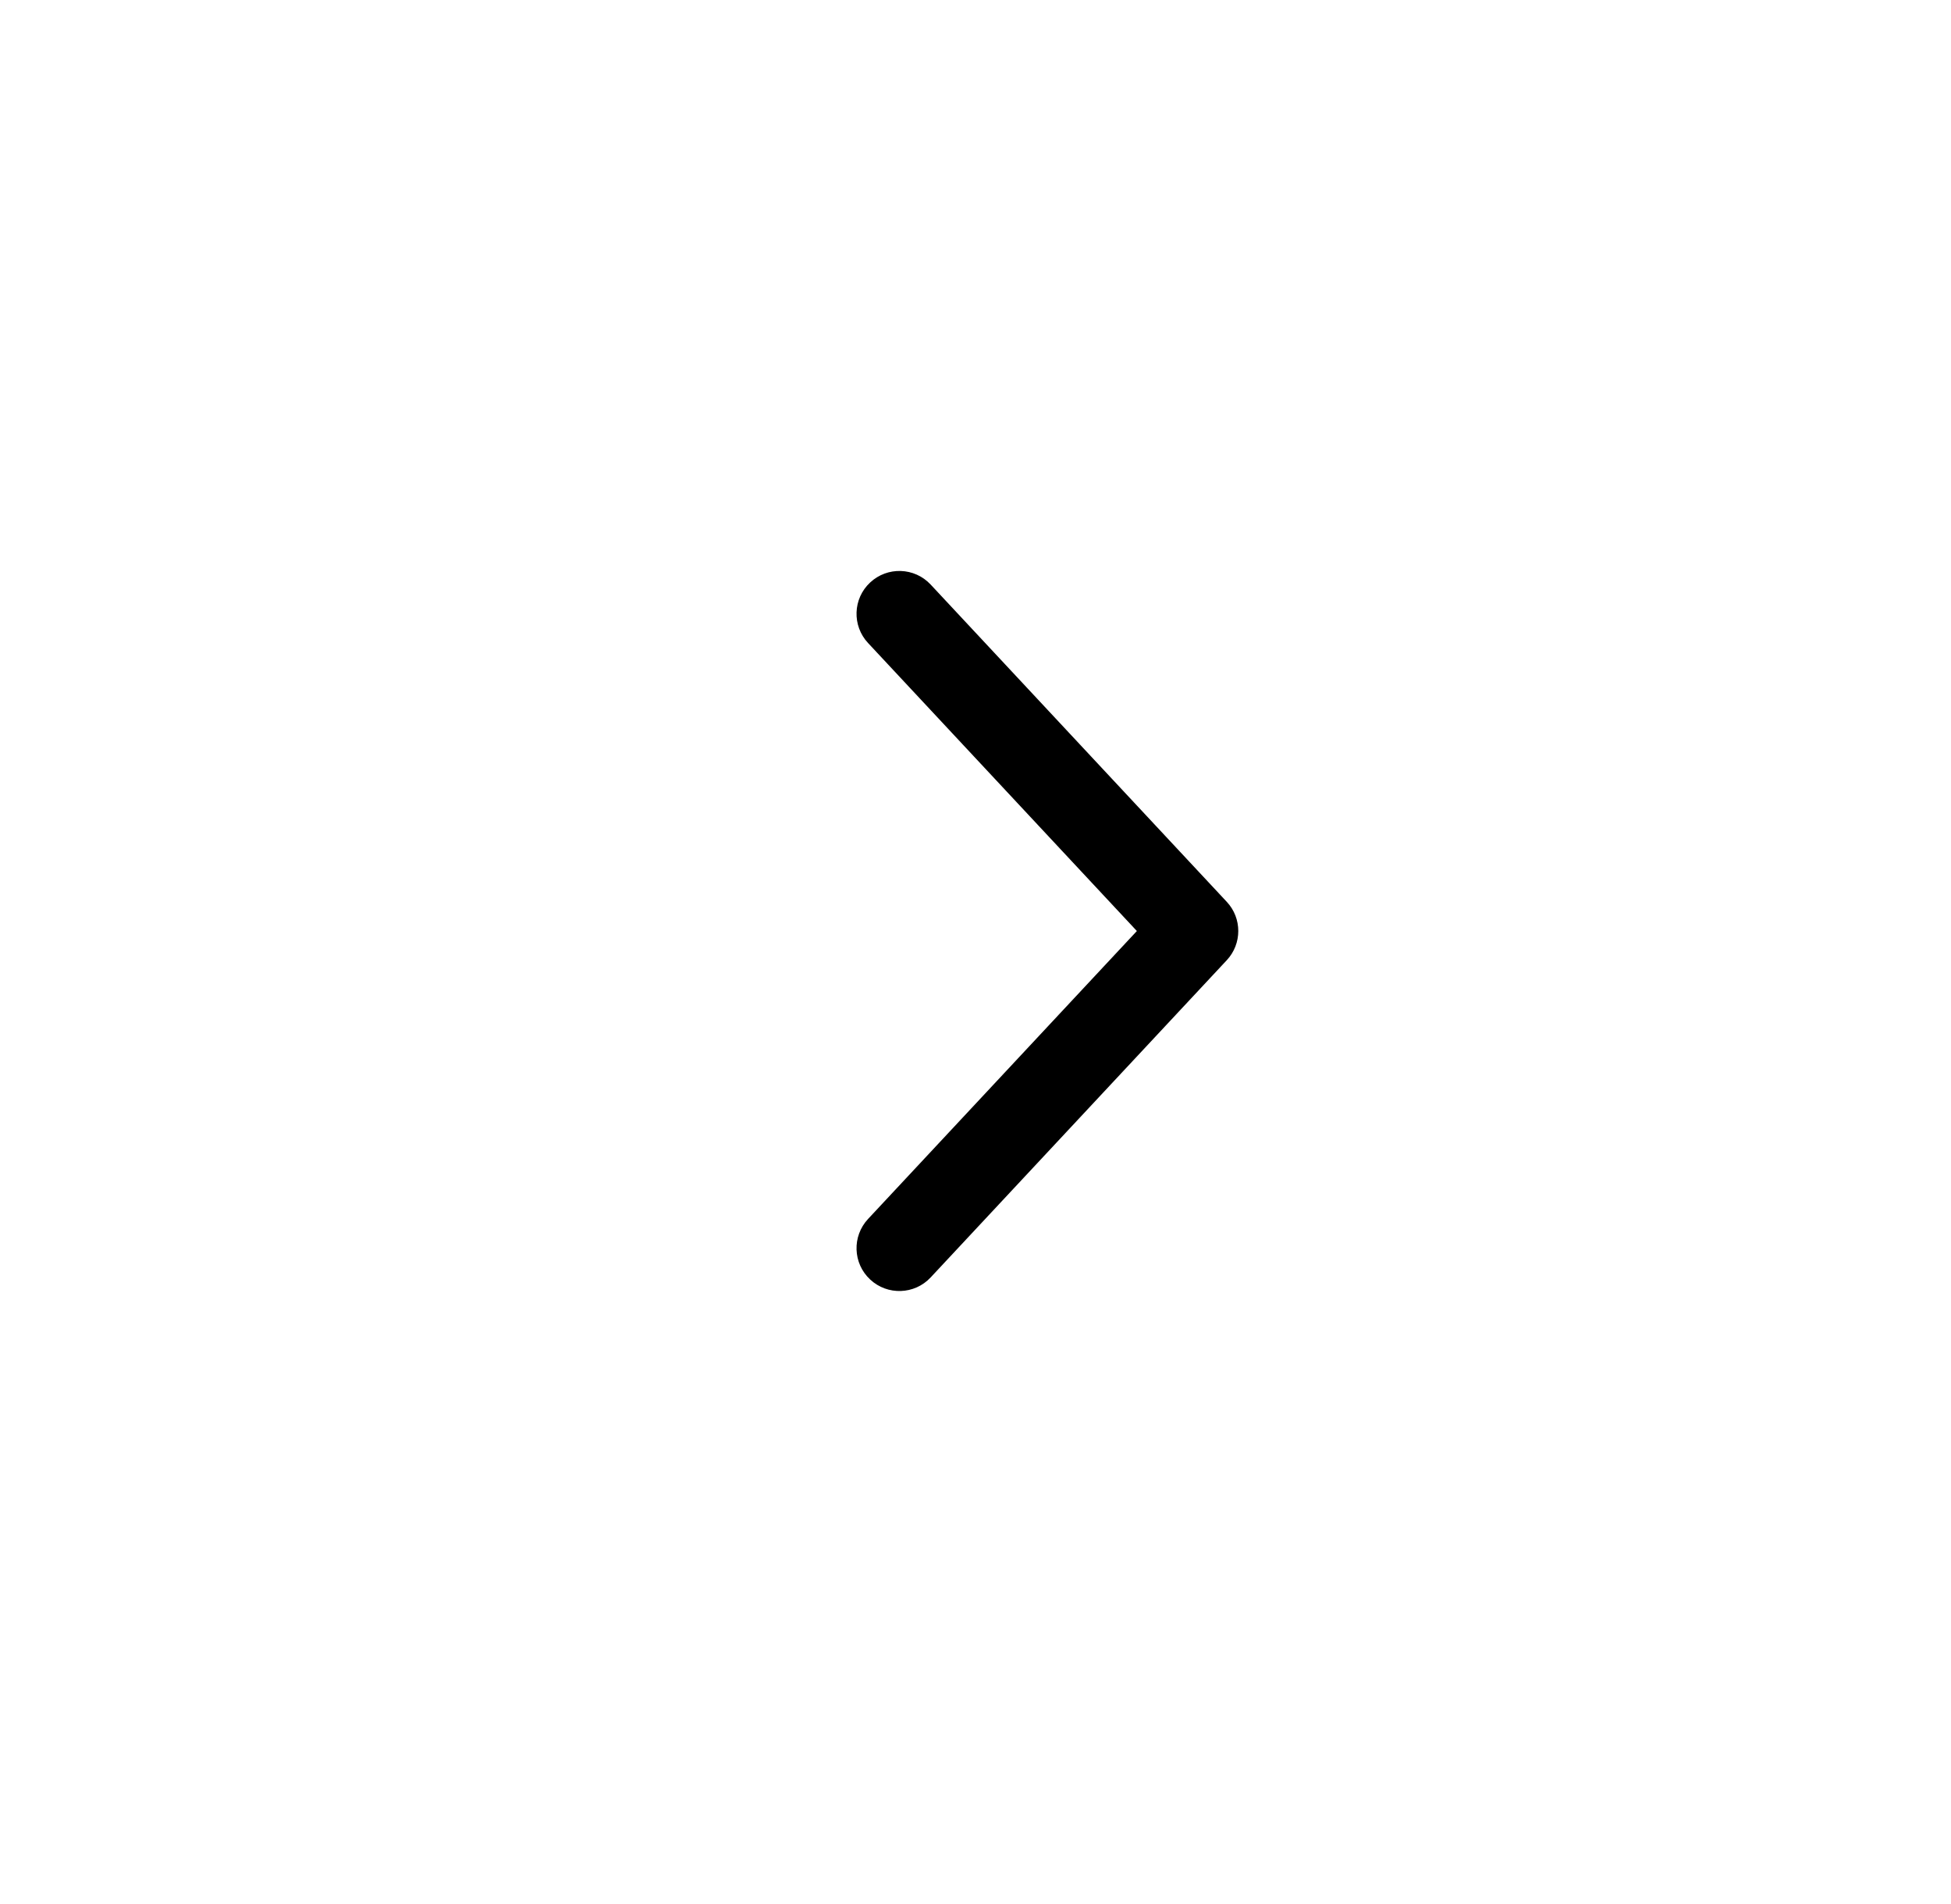
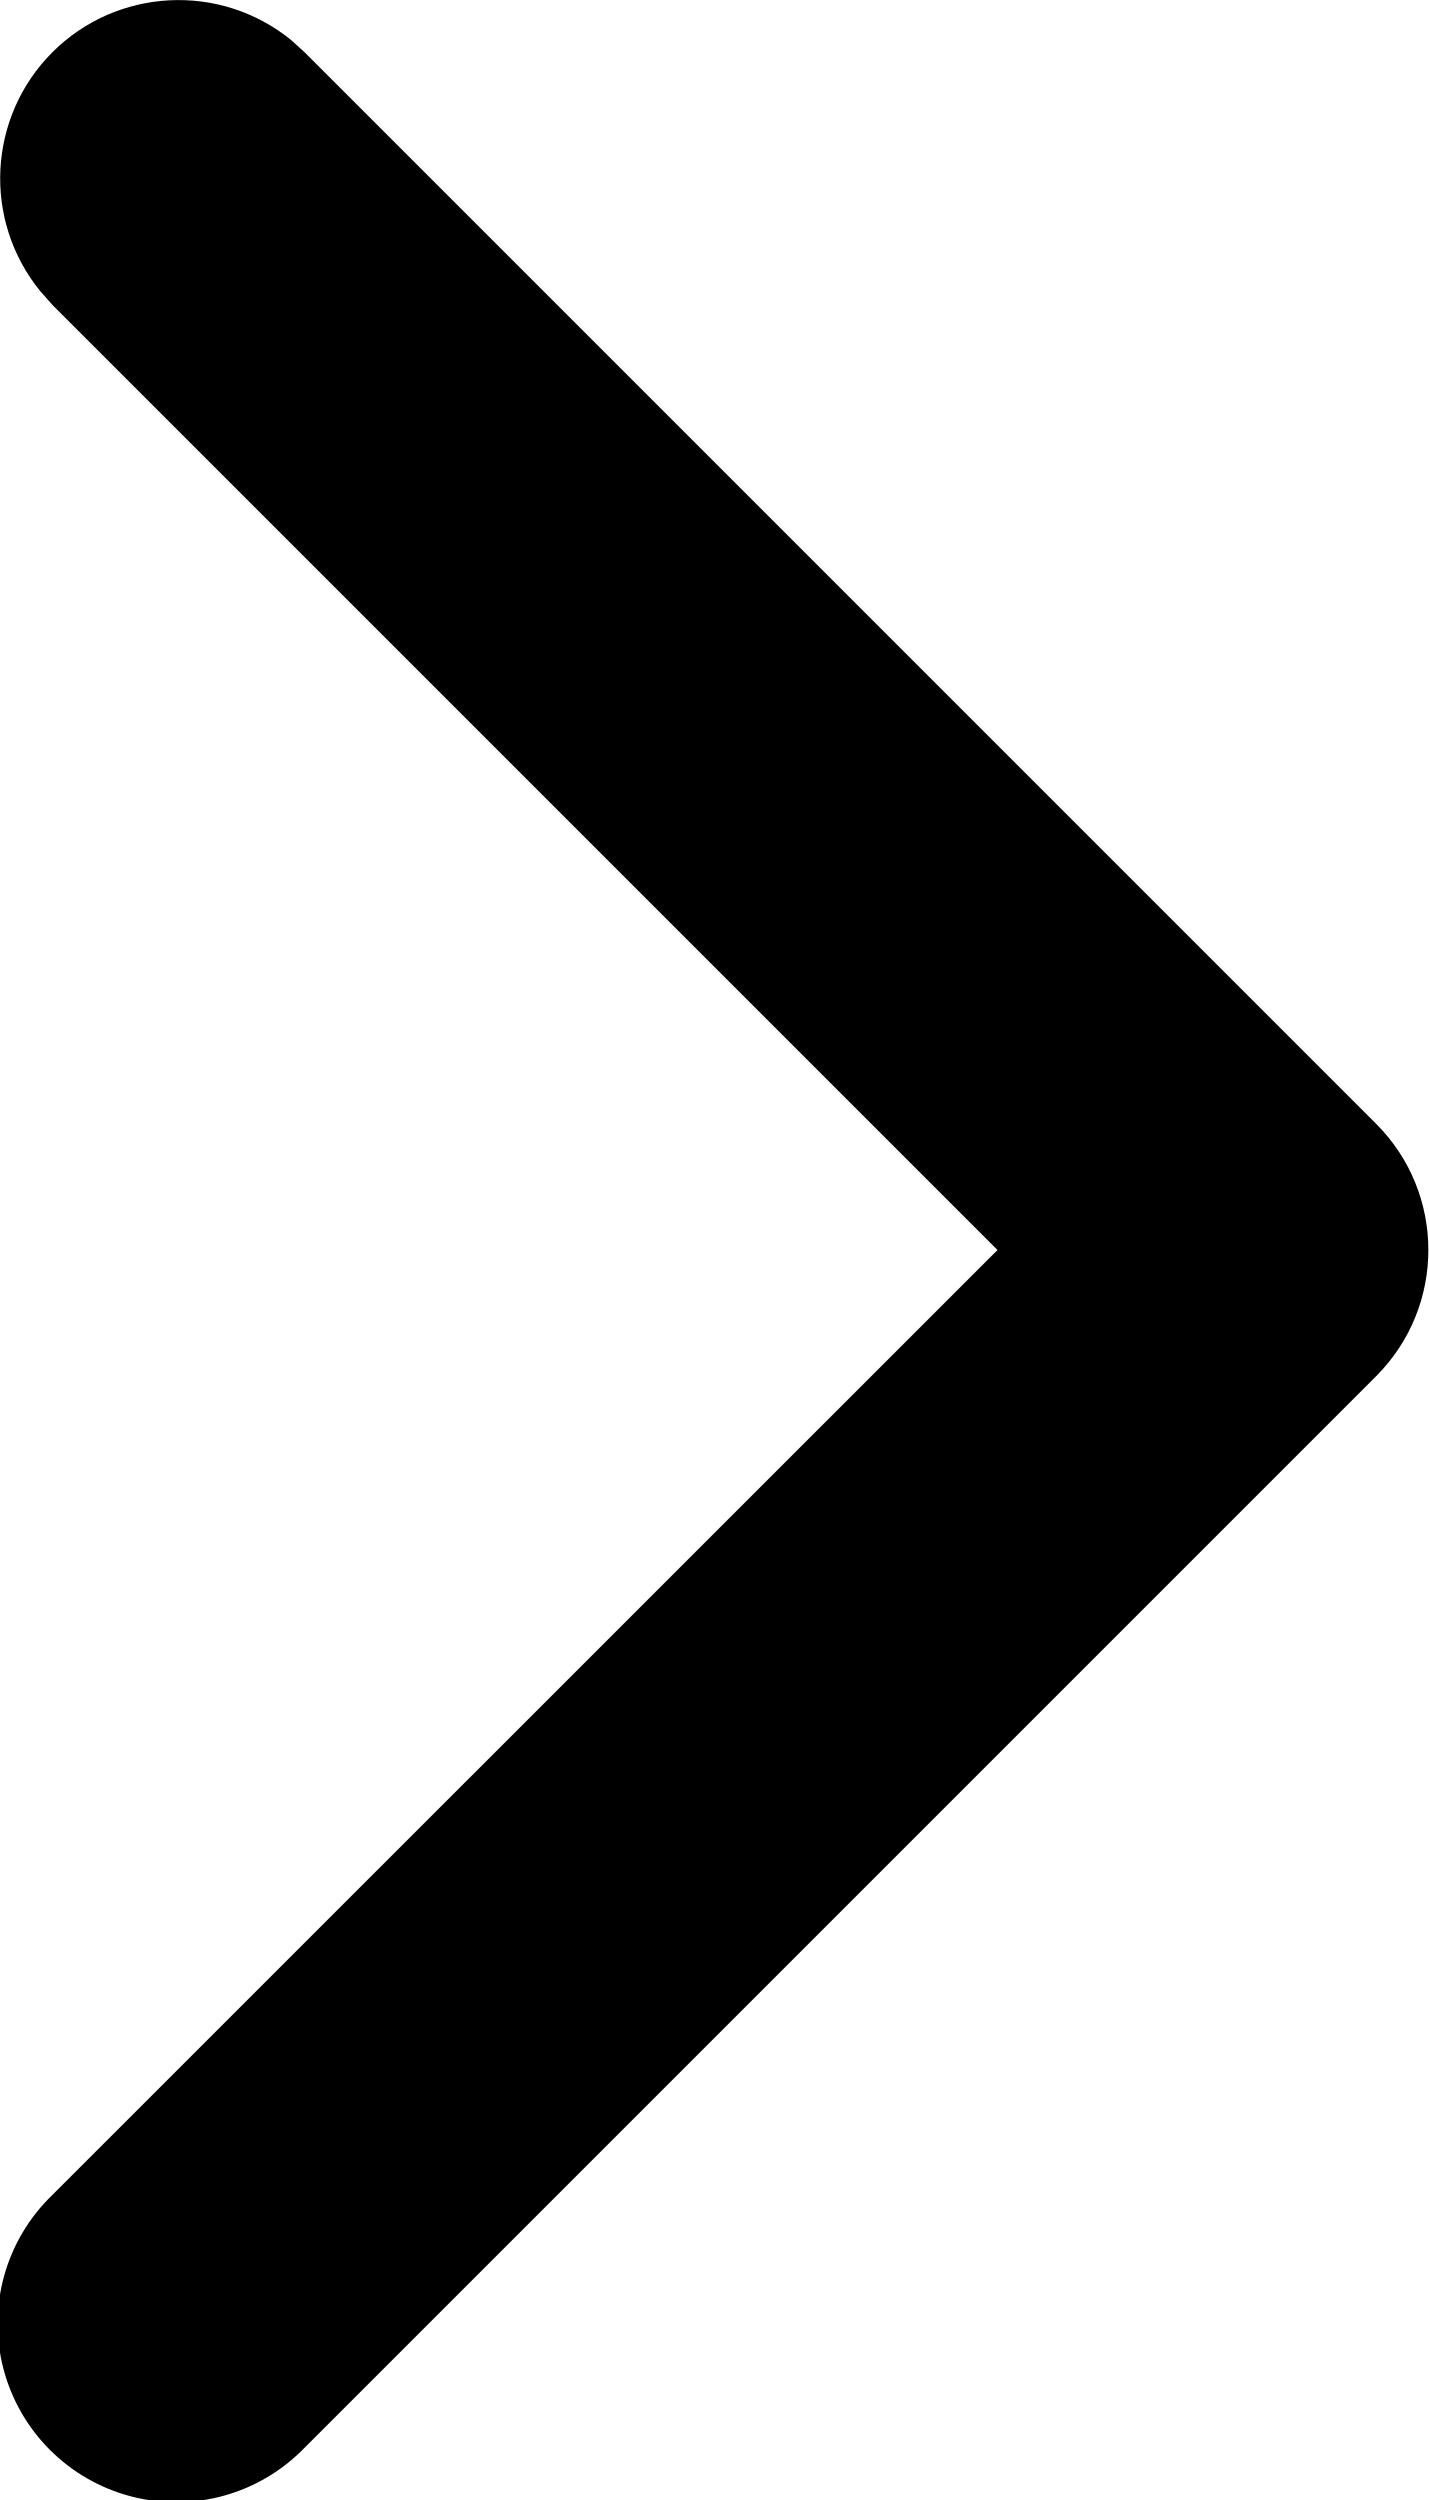
- <svg xmlns="http://www.w3.org/2000/svg" width="41" height="40" viewBox="0 0 41 40">
-   <path d="M18.286 12.242C18.649 11.903 19.219 11.922 19.558 12.286L25.78 18.953C26.103 19.298 26.103 19.835 25.78 20.181L19.558 26.847C19.219 27.211 18.649 27.23 18.286 26.891C17.922 26.552 17.903 25.983 18.242 25.619L23.891 19.567L18.242 13.514C17.903 13.151 17.922 12.581 18.286 12.242Z" />
+ <svg xmlns="http://www.w3.org/2000/svg" width="8" height="14">
+   <path d="M.293.293A1 1 0 011.63.224l.076.069 6 6a1 1 0 010 1.414l-6 6a1 1 0 11-1.414-1.414L5.586 7 .293 1.707.225 1.63A1 1 0 01.293.293z" />
</svg>
